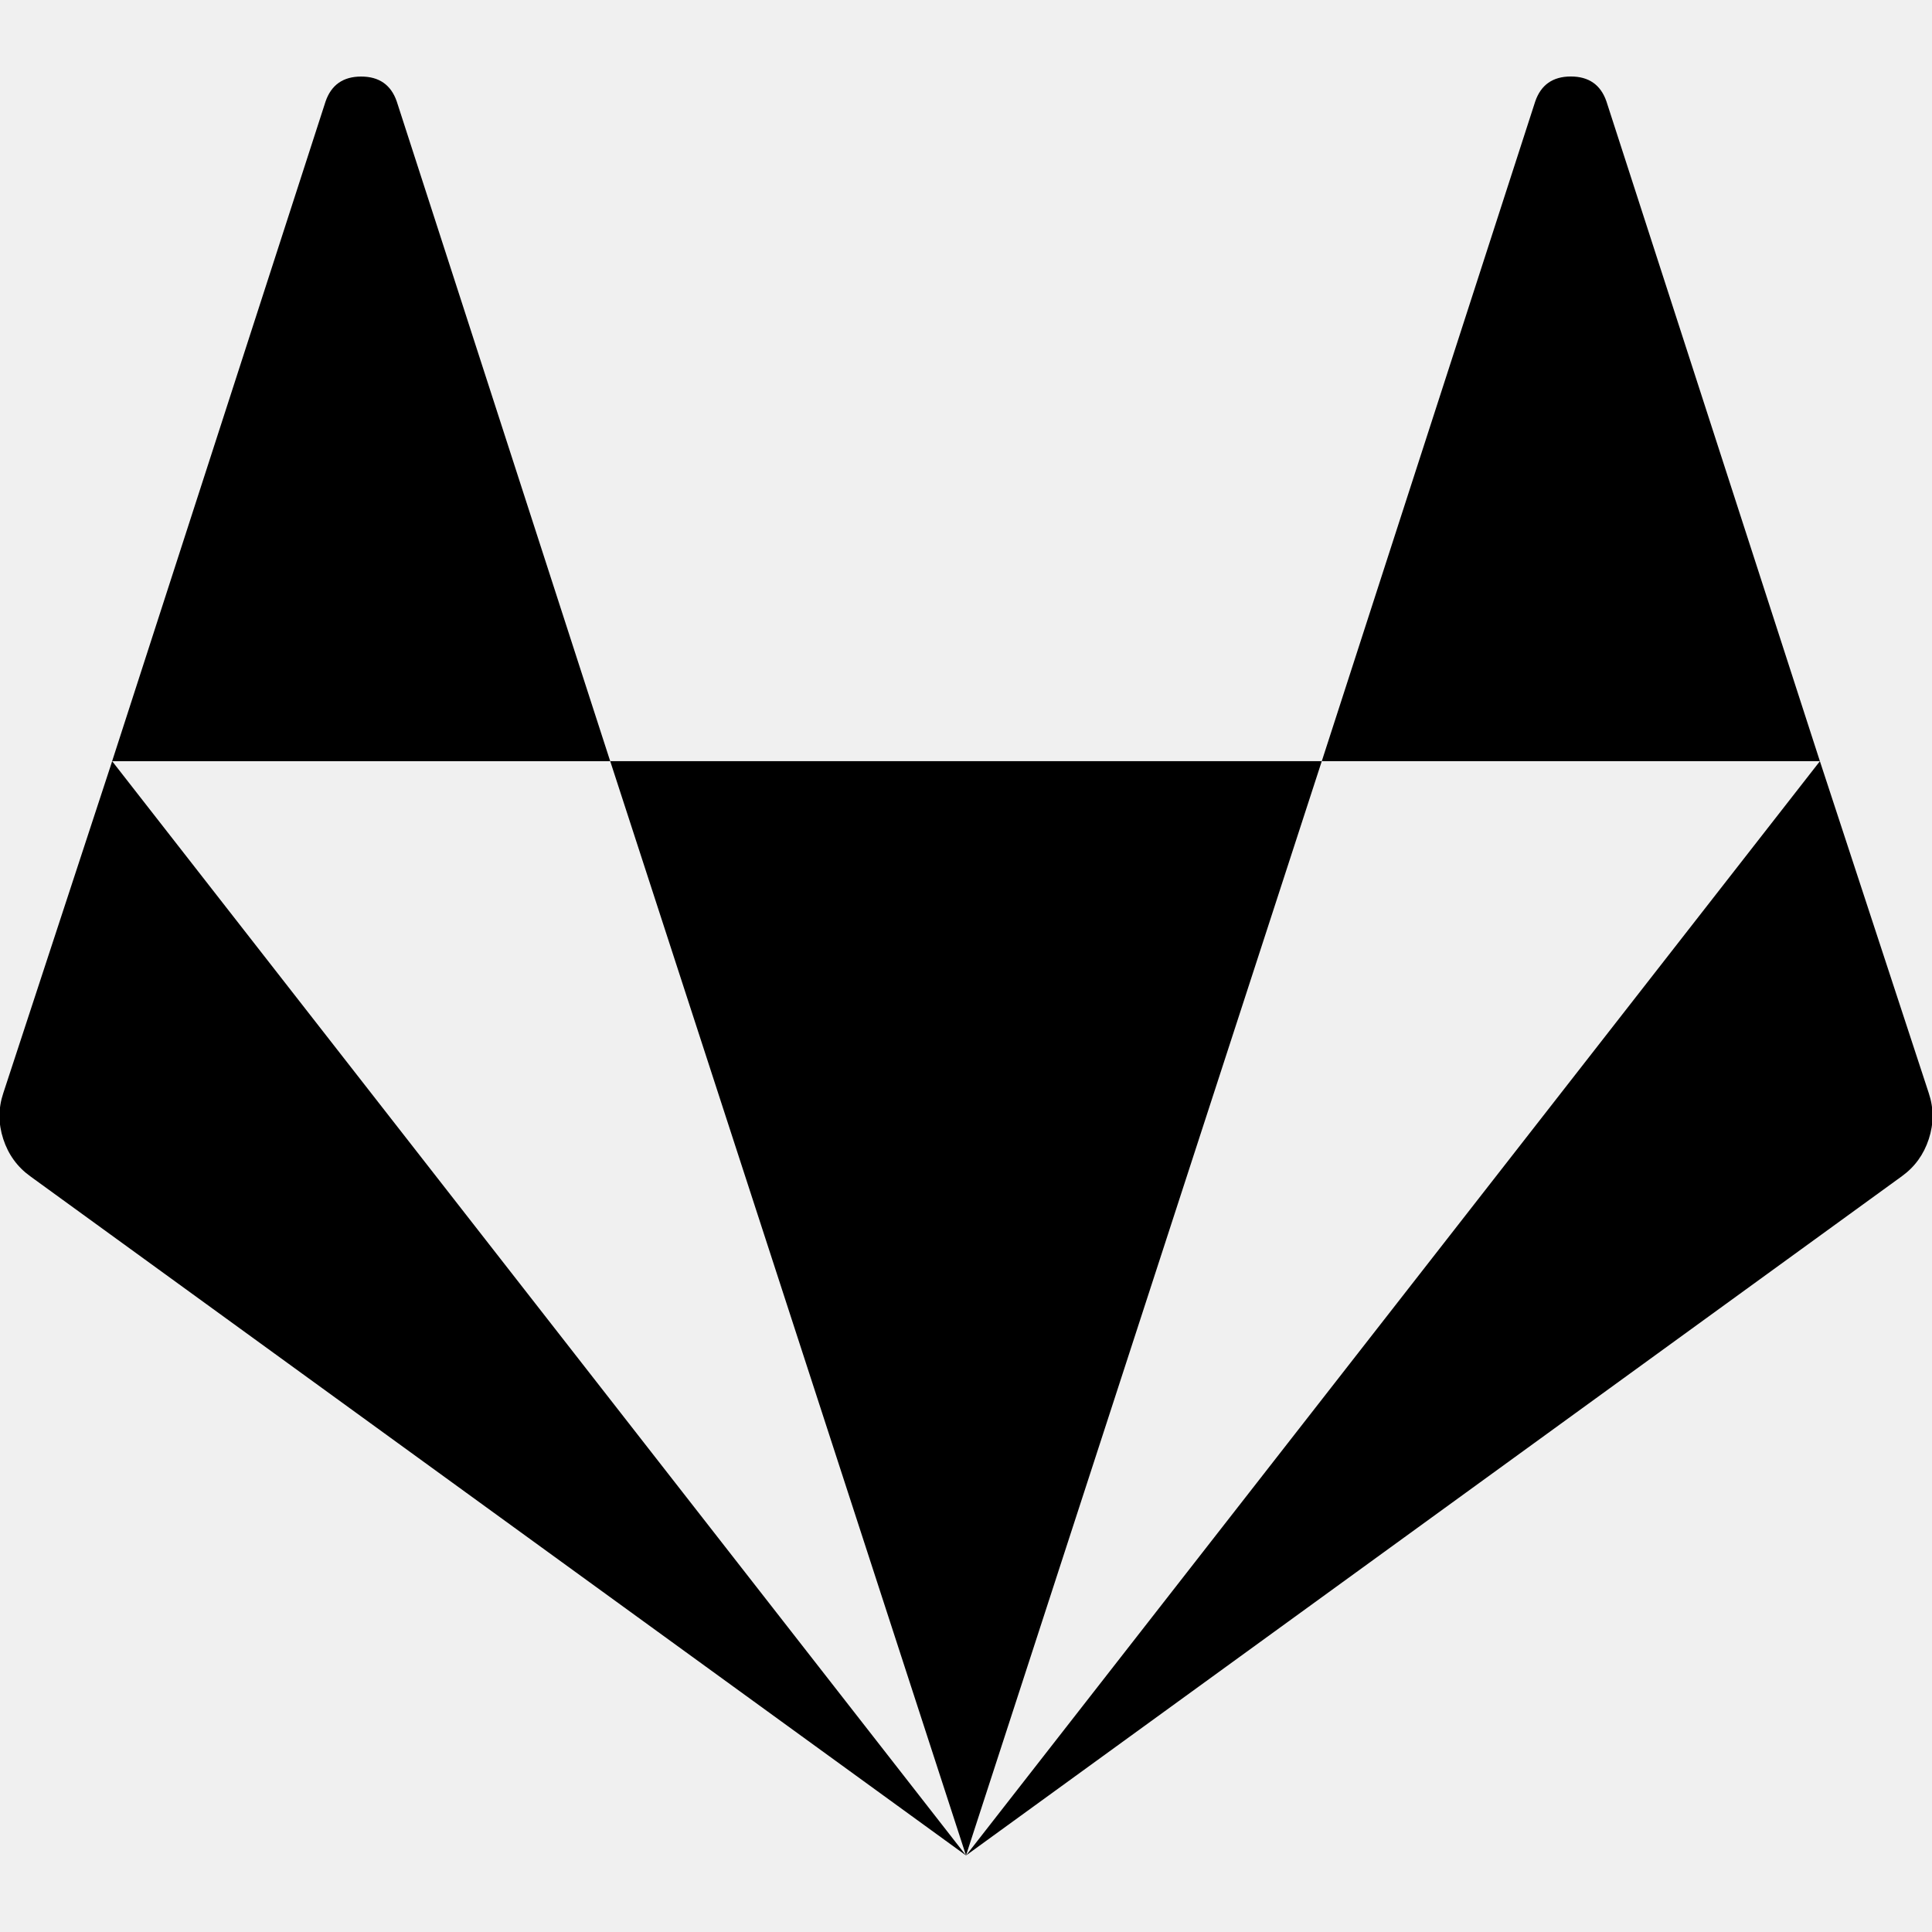
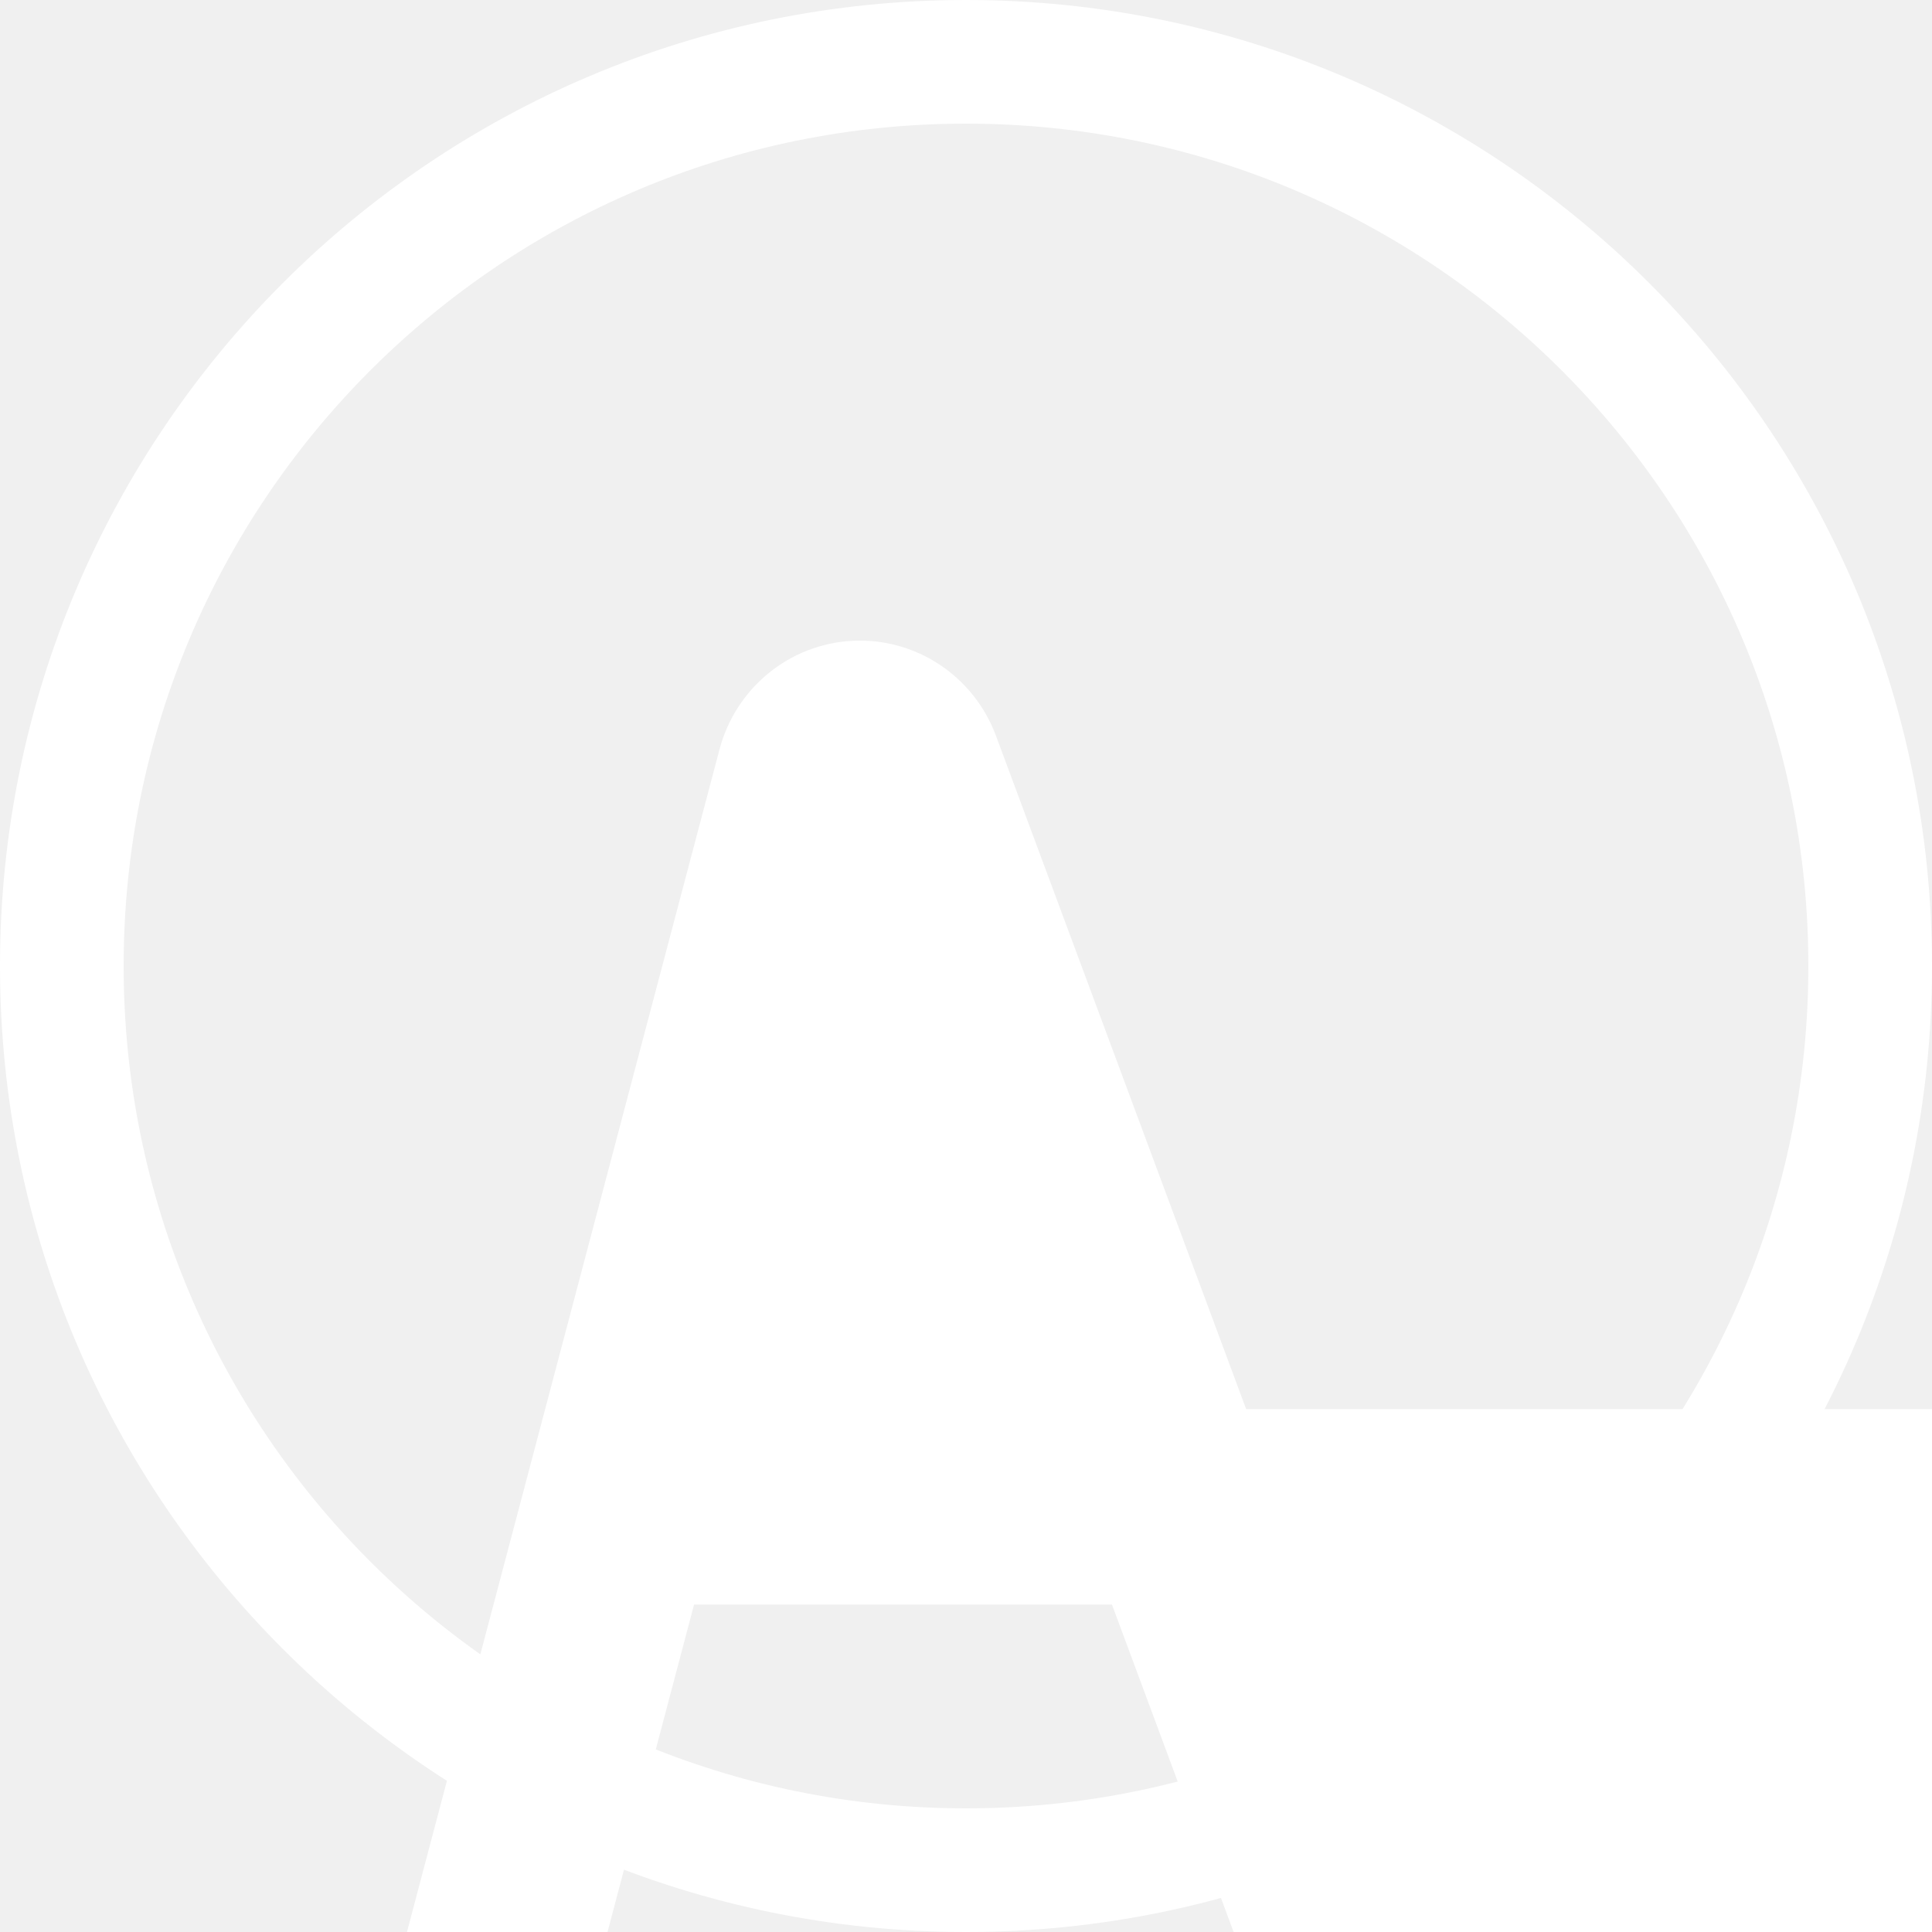
- <svg xmlns="http://www.w3.org/2000/svg" t="1650017632755" class="icon" viewBox="0 0 1024 1024" version="1.1" p-id="1262" width="200" height="200">
+ <svg xmlns="http://www.w3.org/2000/svg" xmlns:xlink="http://www.w3.org/1999/xlink" width="500" height="500">
  <defs>
-     <style type="text/css">@font-face { font-family: feedback-iconfont; src: url("//at.alicdn.com/t/font_1031158_u69w8yhxdu.woff2?t=1630033759944") format("woff2"), url("//at.alicdn.com/t/font_1031158_u69w8yhxdu.woff?t=1630033759944") format("woff"), url("//at.alicdn.com/t/font_1031158_u69w8yhxdu.ttf?t=1630033759944") format("truetype"); }
- </style>
+     <symbol height="256px" id="svg_13" viewBox="0 0 256 256" width="256px">
+       <path fill="#ffffff" d="m238.28,152.5l-27.33,-102.48a12,12 0 0 0 -22.83,-1.12l-20.66,55.1l-78.92,0l-20.66,-55.1a12,12 0 0 0 -22.83,1.12l-27.33,102.48a16.04,16.04 0 0 0 6.35,17.28l94.82,65.64a15.92,15.92 0 0 0 7.1,2.7c0.22,0.04 0.44,0.05 0.67,0.07c0.09,0.01 0.18,0.02 0.28,0.02c0.13,0.01 0.27,0.04 0.4,0.04c0.07,0 0.13,-0.01 0.2,-0.01c0.15,0 0.31,0.01 0.46,0.01s0.31,-0.01 0.46,-0.01c0.07,0 0.13,0.01 0.2,0.01c0.13,0 0.27,-0.03 0.4,-0.04q0.14,-0.01 0.28,-0.02c0.23,-0.02 0.45,-0.03 0.67,-0.07a15.92,15.92 0 0 0 7.1,-2.7l94.82,-65.64a16.04,16.04 0 0 0 6.35,-17.28zm-205.1,4.13l9.77,-36.63l34.51,0l34.07,90.87l-78.35,-54.24zm111.29,54.24l34.07,-90.87l34.51,0l9.77,36.63l-78.35,54.24z" />
+     </symbol>
  </defs>
-   <path d="M59.424 403.424l452.576 580-496-360q-10.272-7.424-14.272-19.712t0-24.288l57.728-176zM323.424 403.424l377.152 0-188.576 580zM210.272 53.728l113.152 349.728-264 0 113.152-349.728q4.576-13.152 18.848-13.152t18.848 13.152zM964.576 403.424l57.728 176q4 12 0 24.288t-14.272 19.712l-496 360 452.576-580zM964.576 403.424l-264 0 113.152-349.728q4.576-13.152 18.848-13.152t18.848 13.152z" p-id="1263" />
+   <g class="layer">
+     <circle cx="250" cy="250" fill="#ffffff" fill-opacity="0" id="svg_6" r="234" stroke="#ffffff" stroke-width="32" />
+     <use id="svg_16" stroke-width="36" transform="matrix(1.60461 0 0 1.61922 42.0487 -61.0641)" x="1.85" xlink:href="#svg_13" y="59.8" />
+   </g>
</svg>
